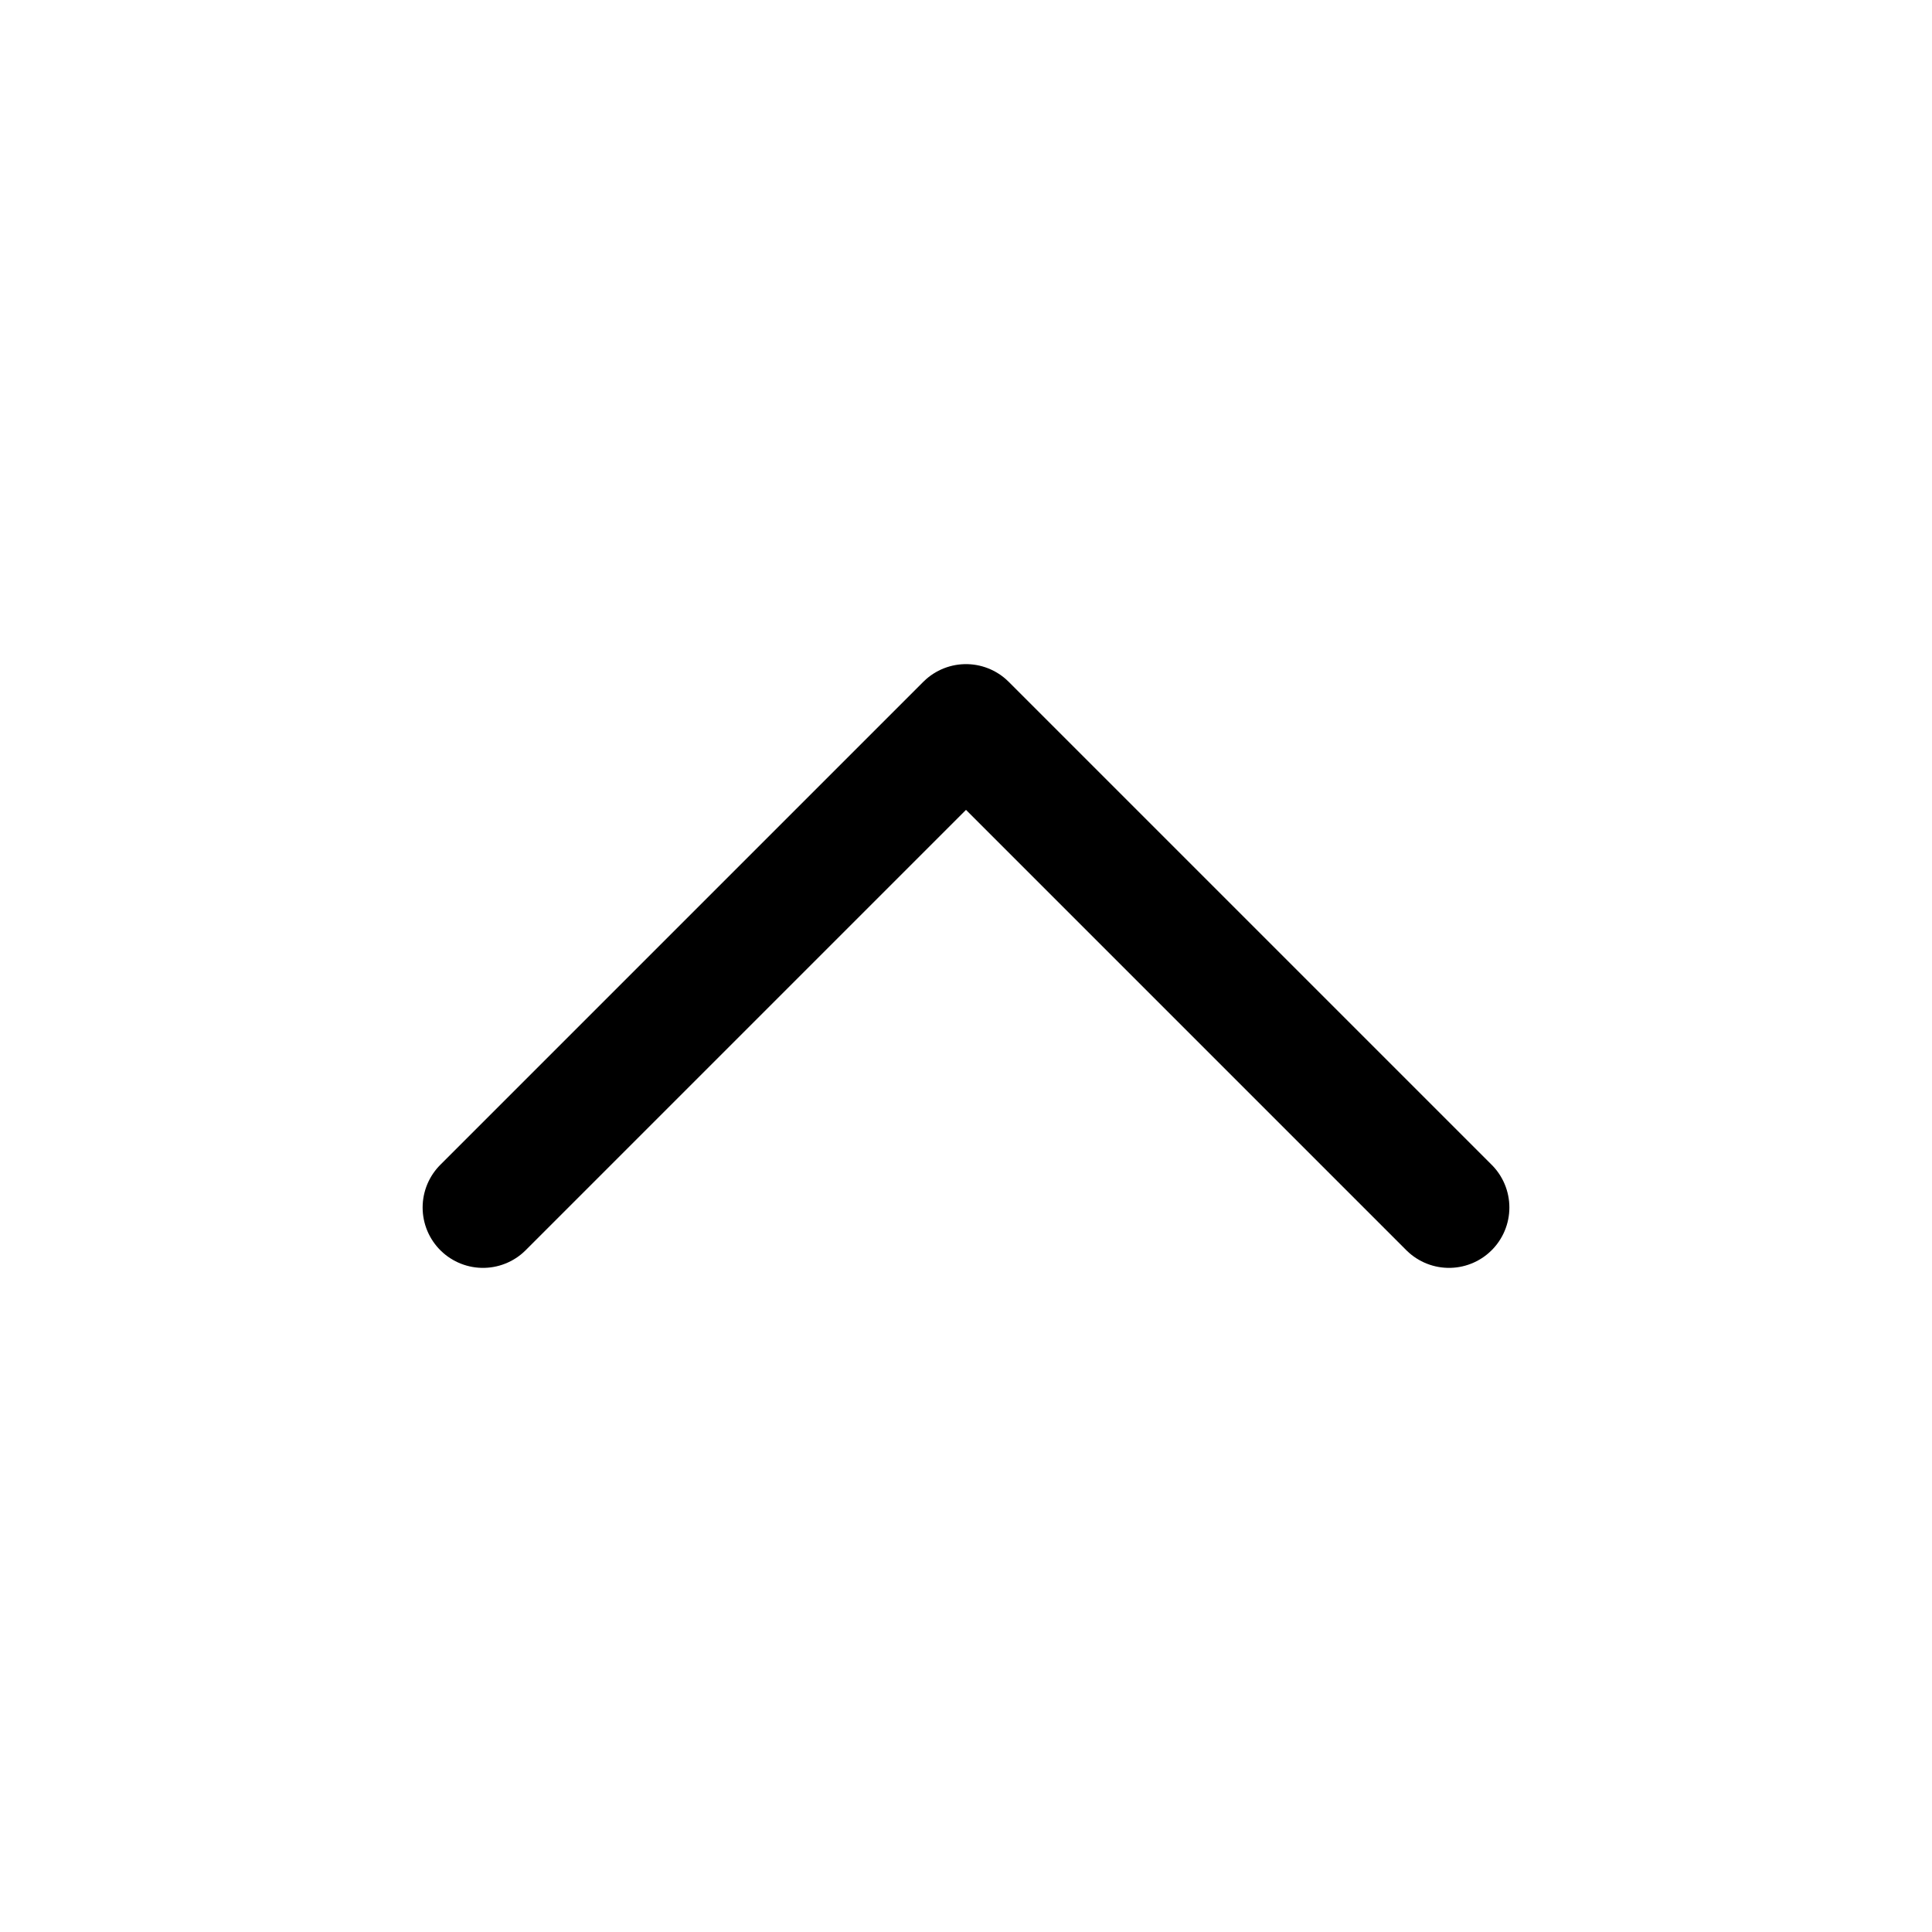
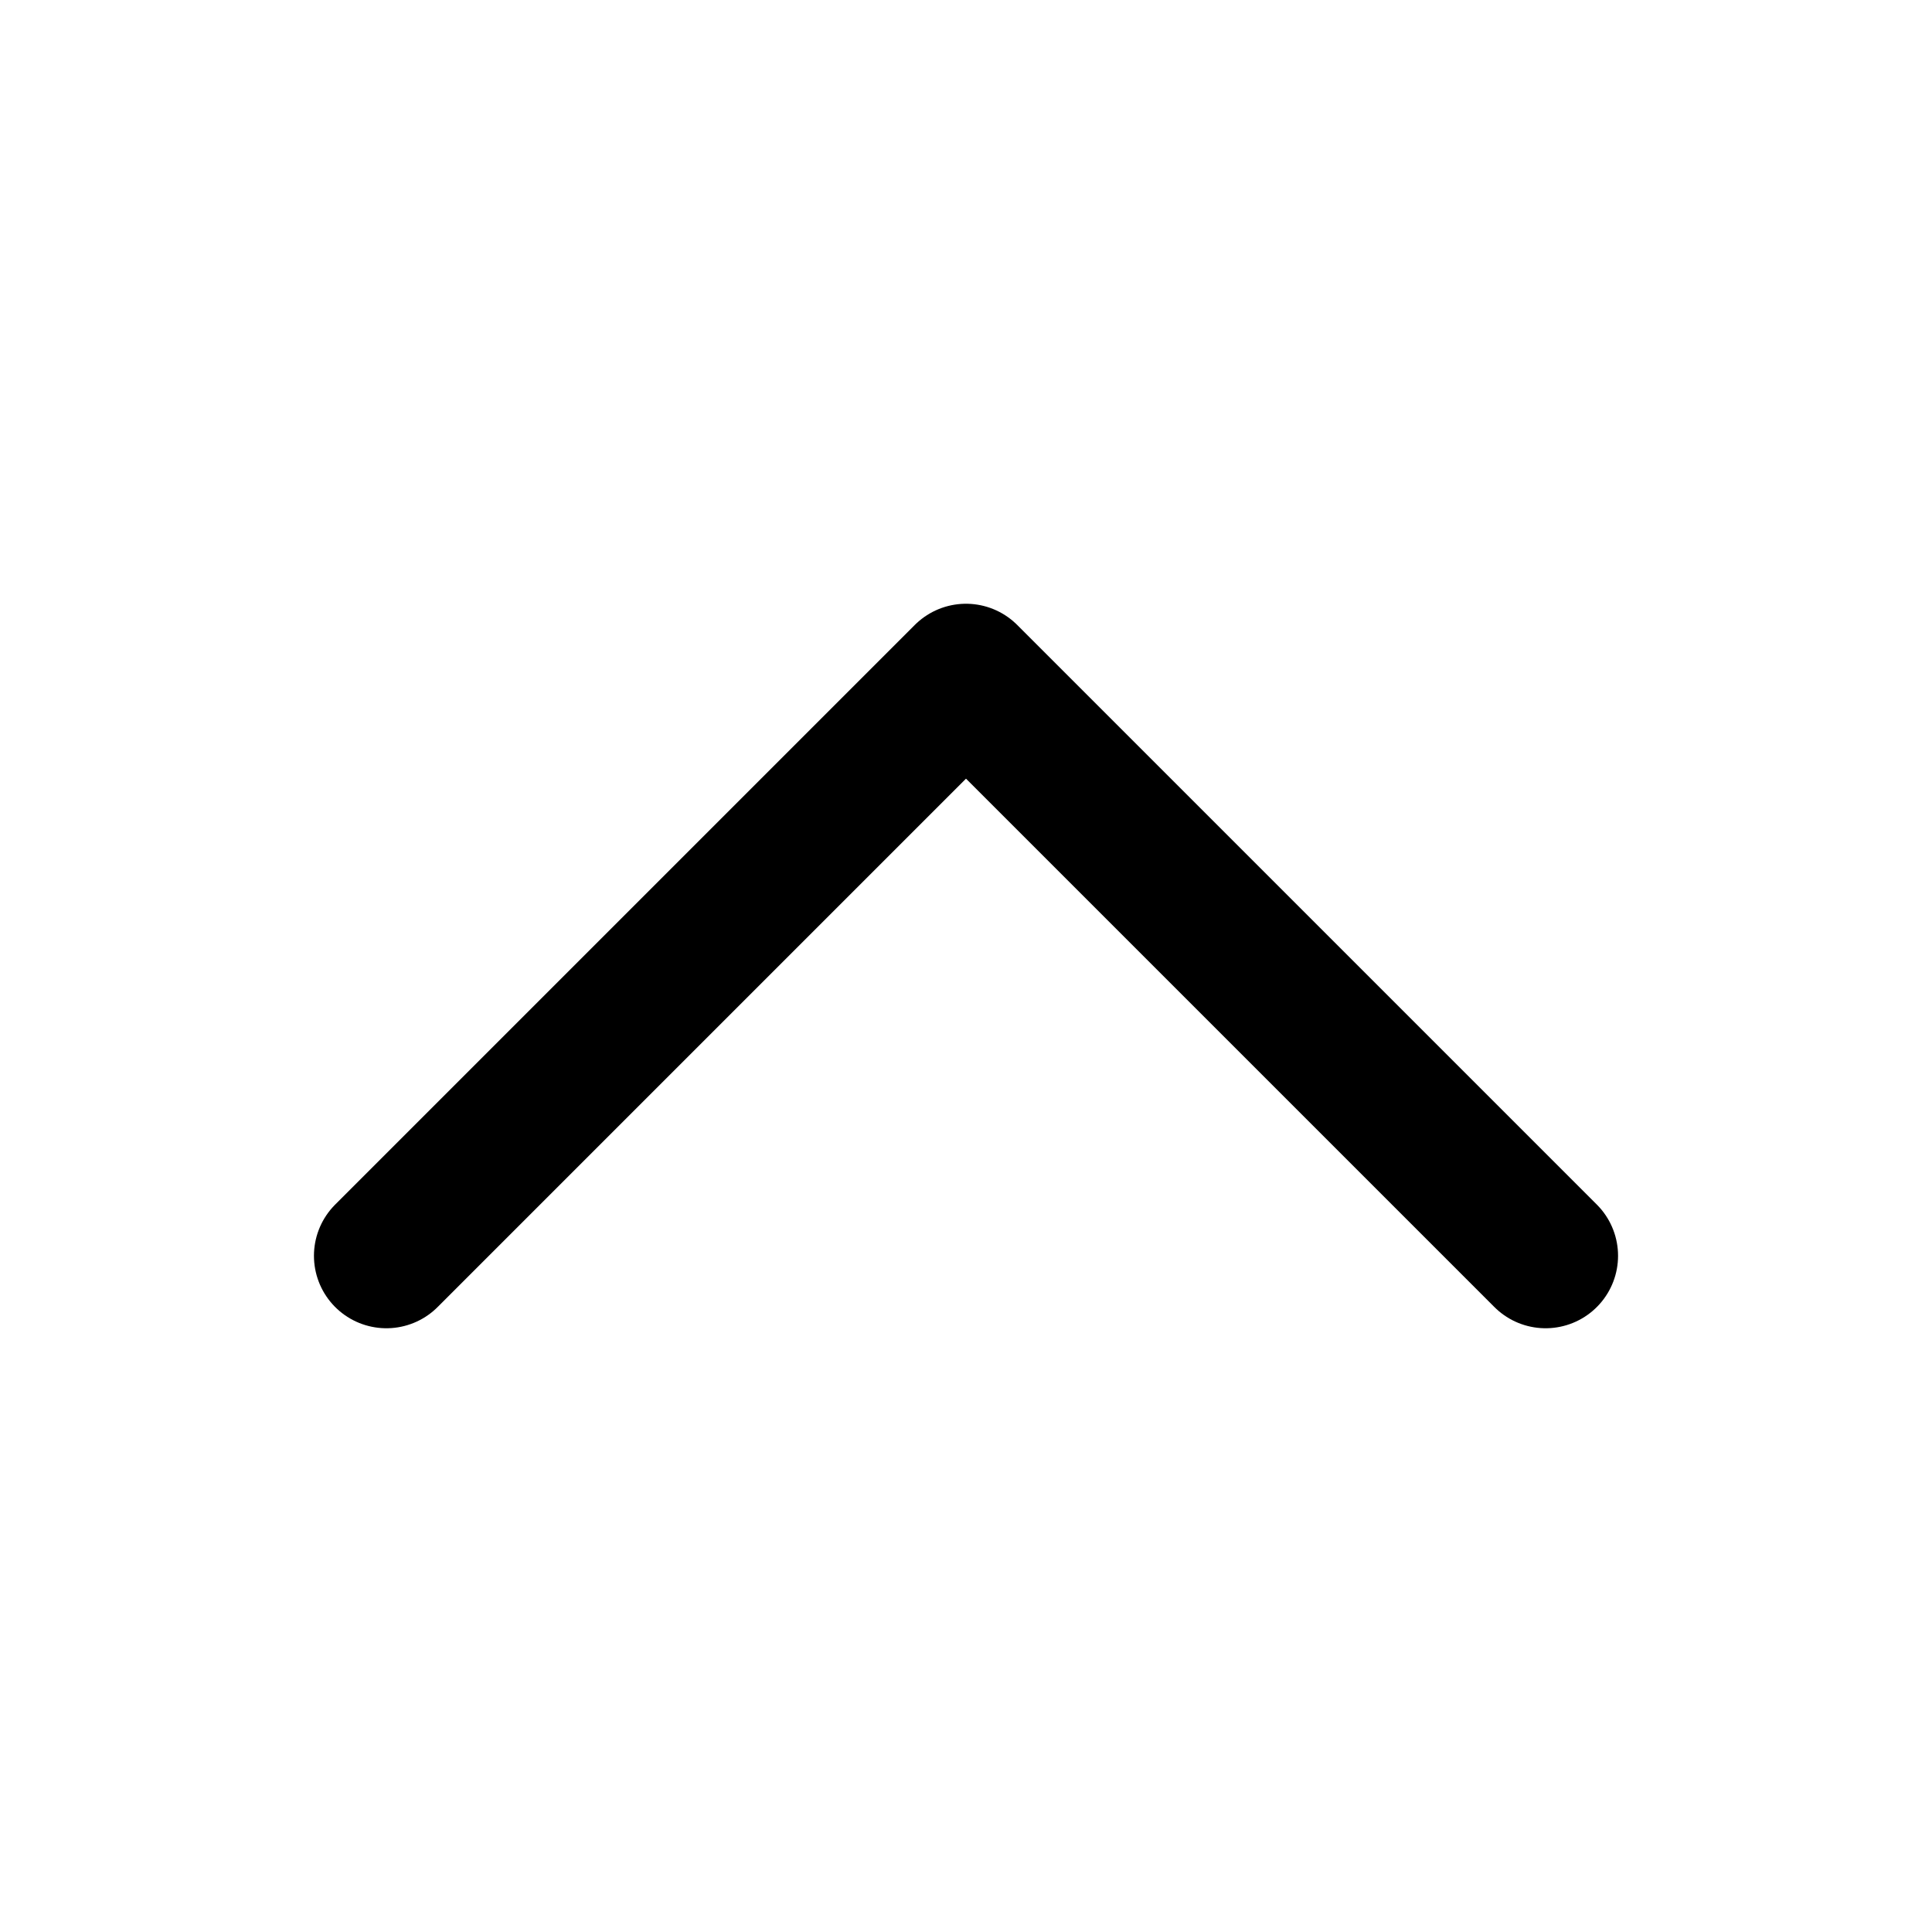
- <svg xmlns="http://www.w3.org/2000/svg" viewBox="0 0 24 24" stroke-width="1.5" stroke="currentColor" fill="none" stroke-linecap="round" stroke-linejoin="round">
+ <svg xmlns="http://www.w3.org/2000/svg" viewBox="2 2 20 20" stroke-width="1.5" stroke="currentColor" fill="none" stroke-linecap="round" stroke-linejoin="round">
  <polyline points="6 15 12 9 18 15" />
</svg>
